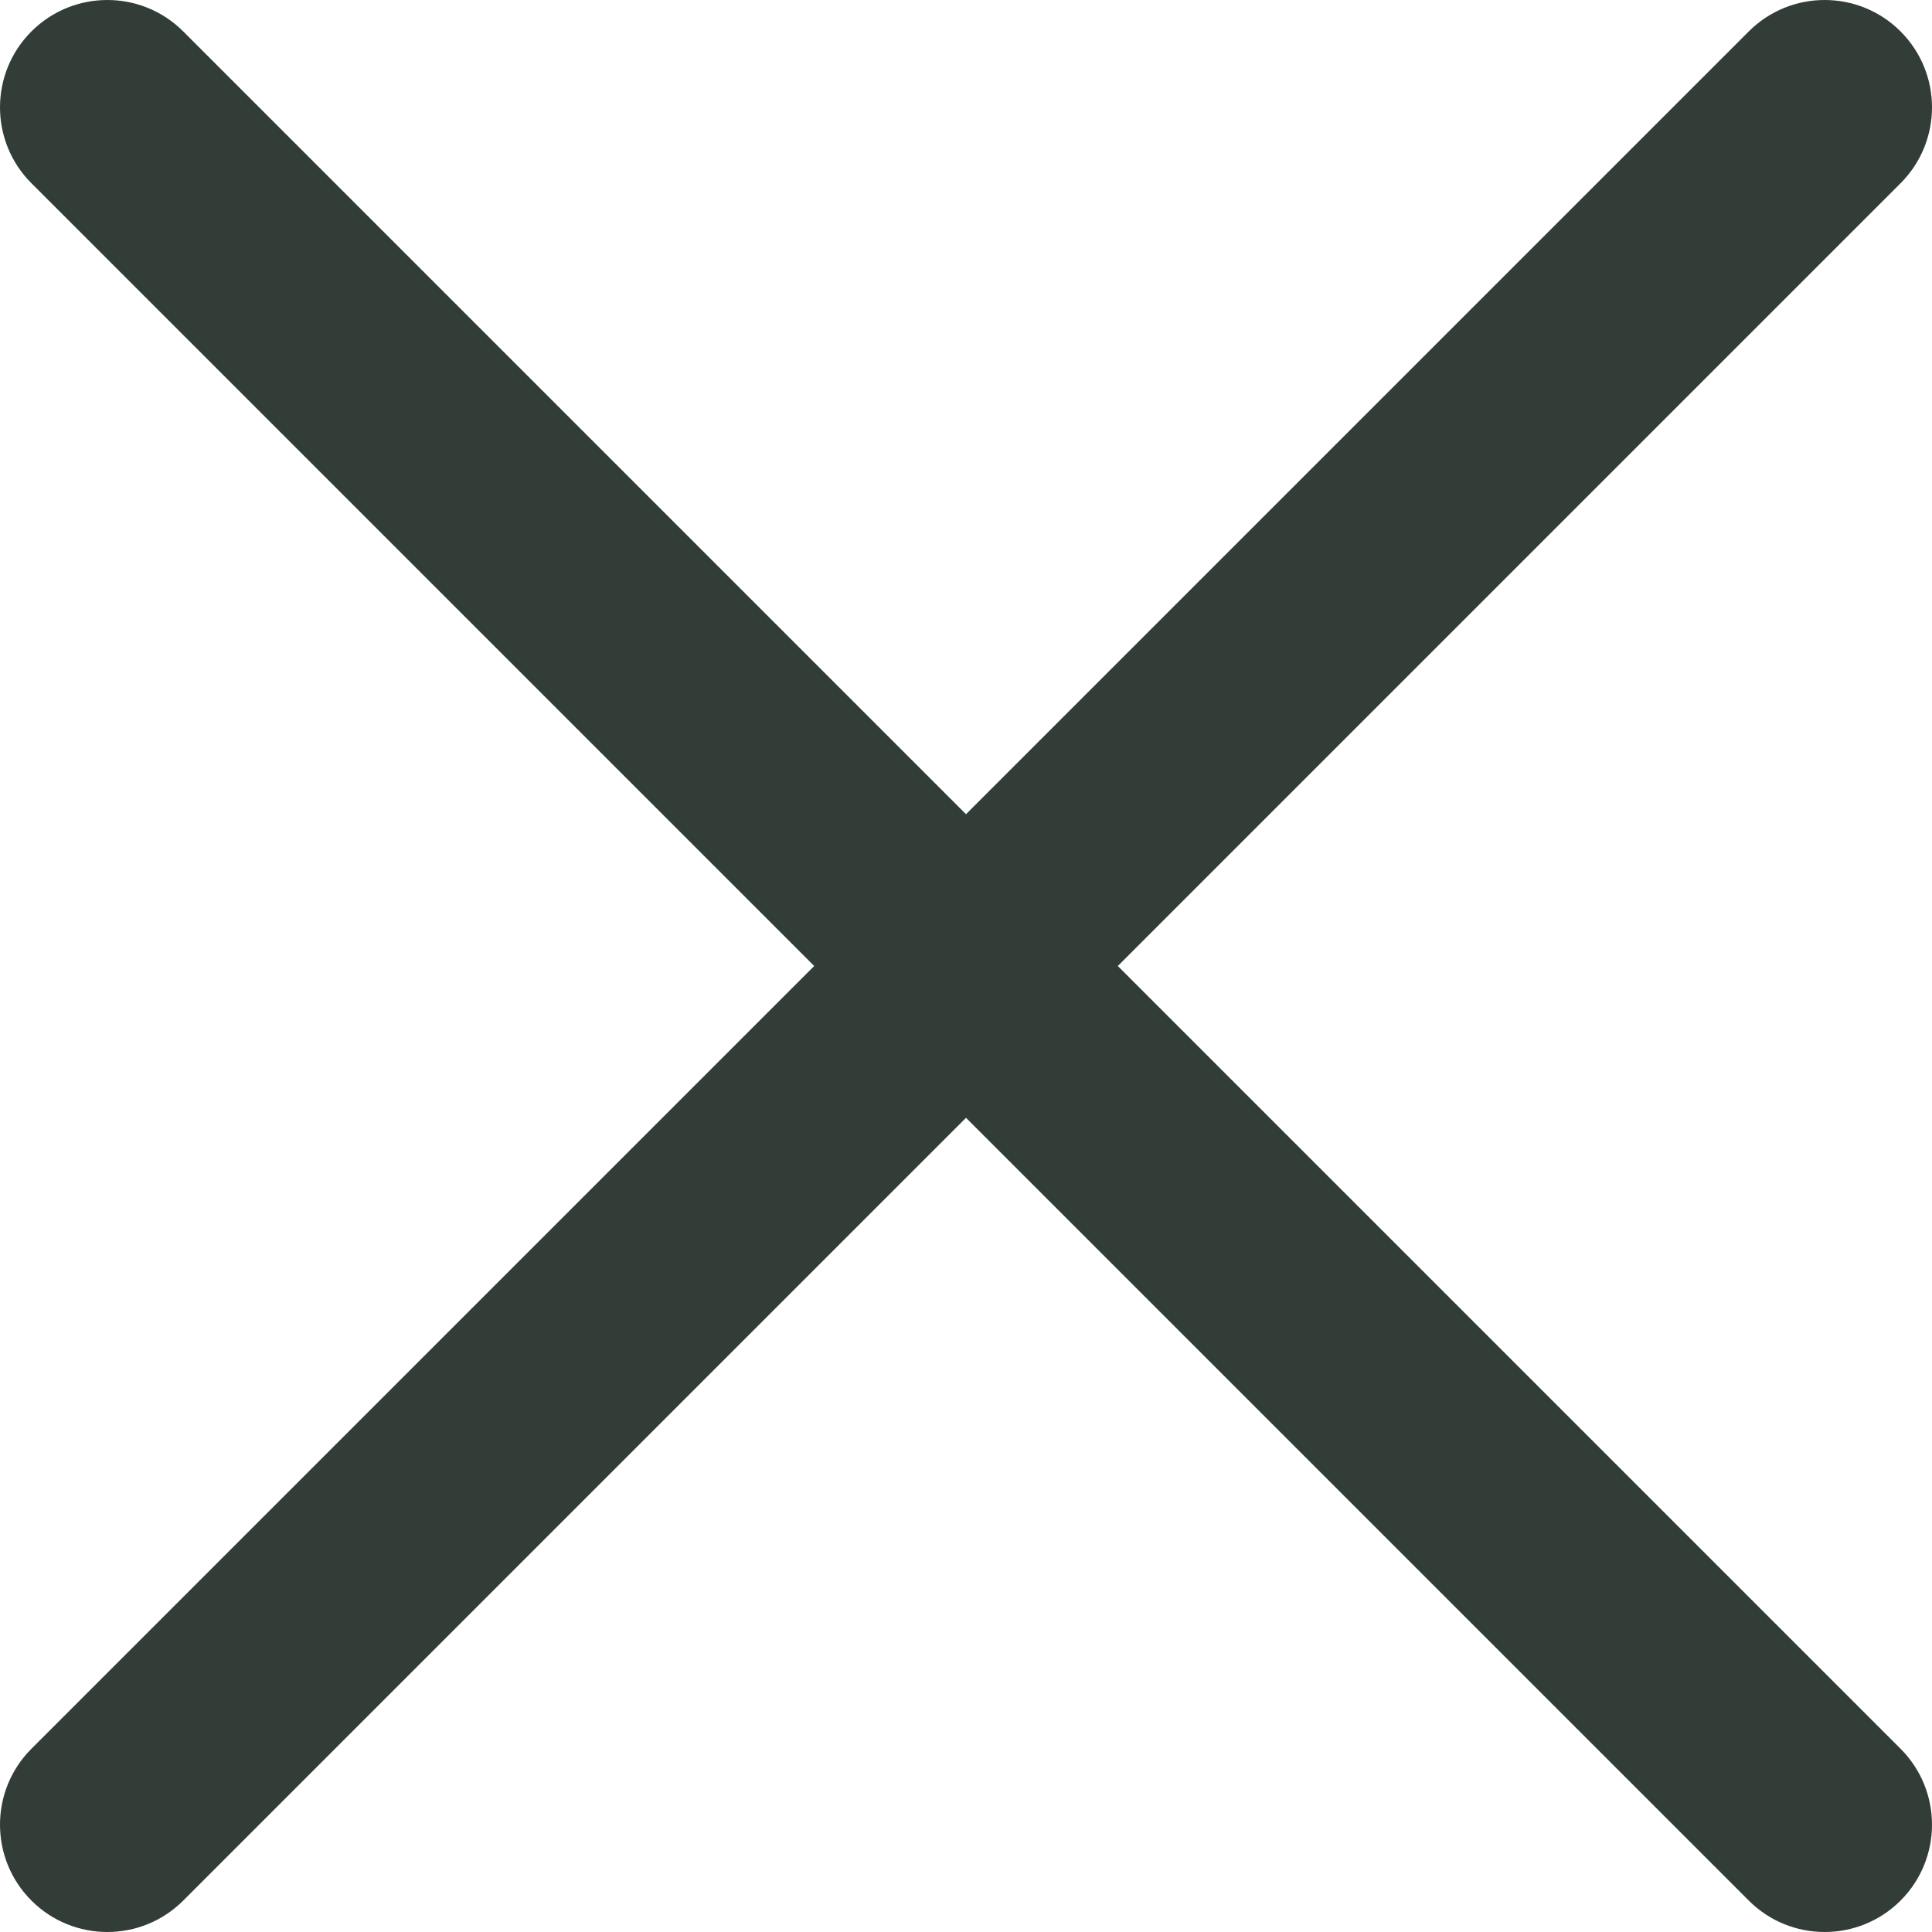
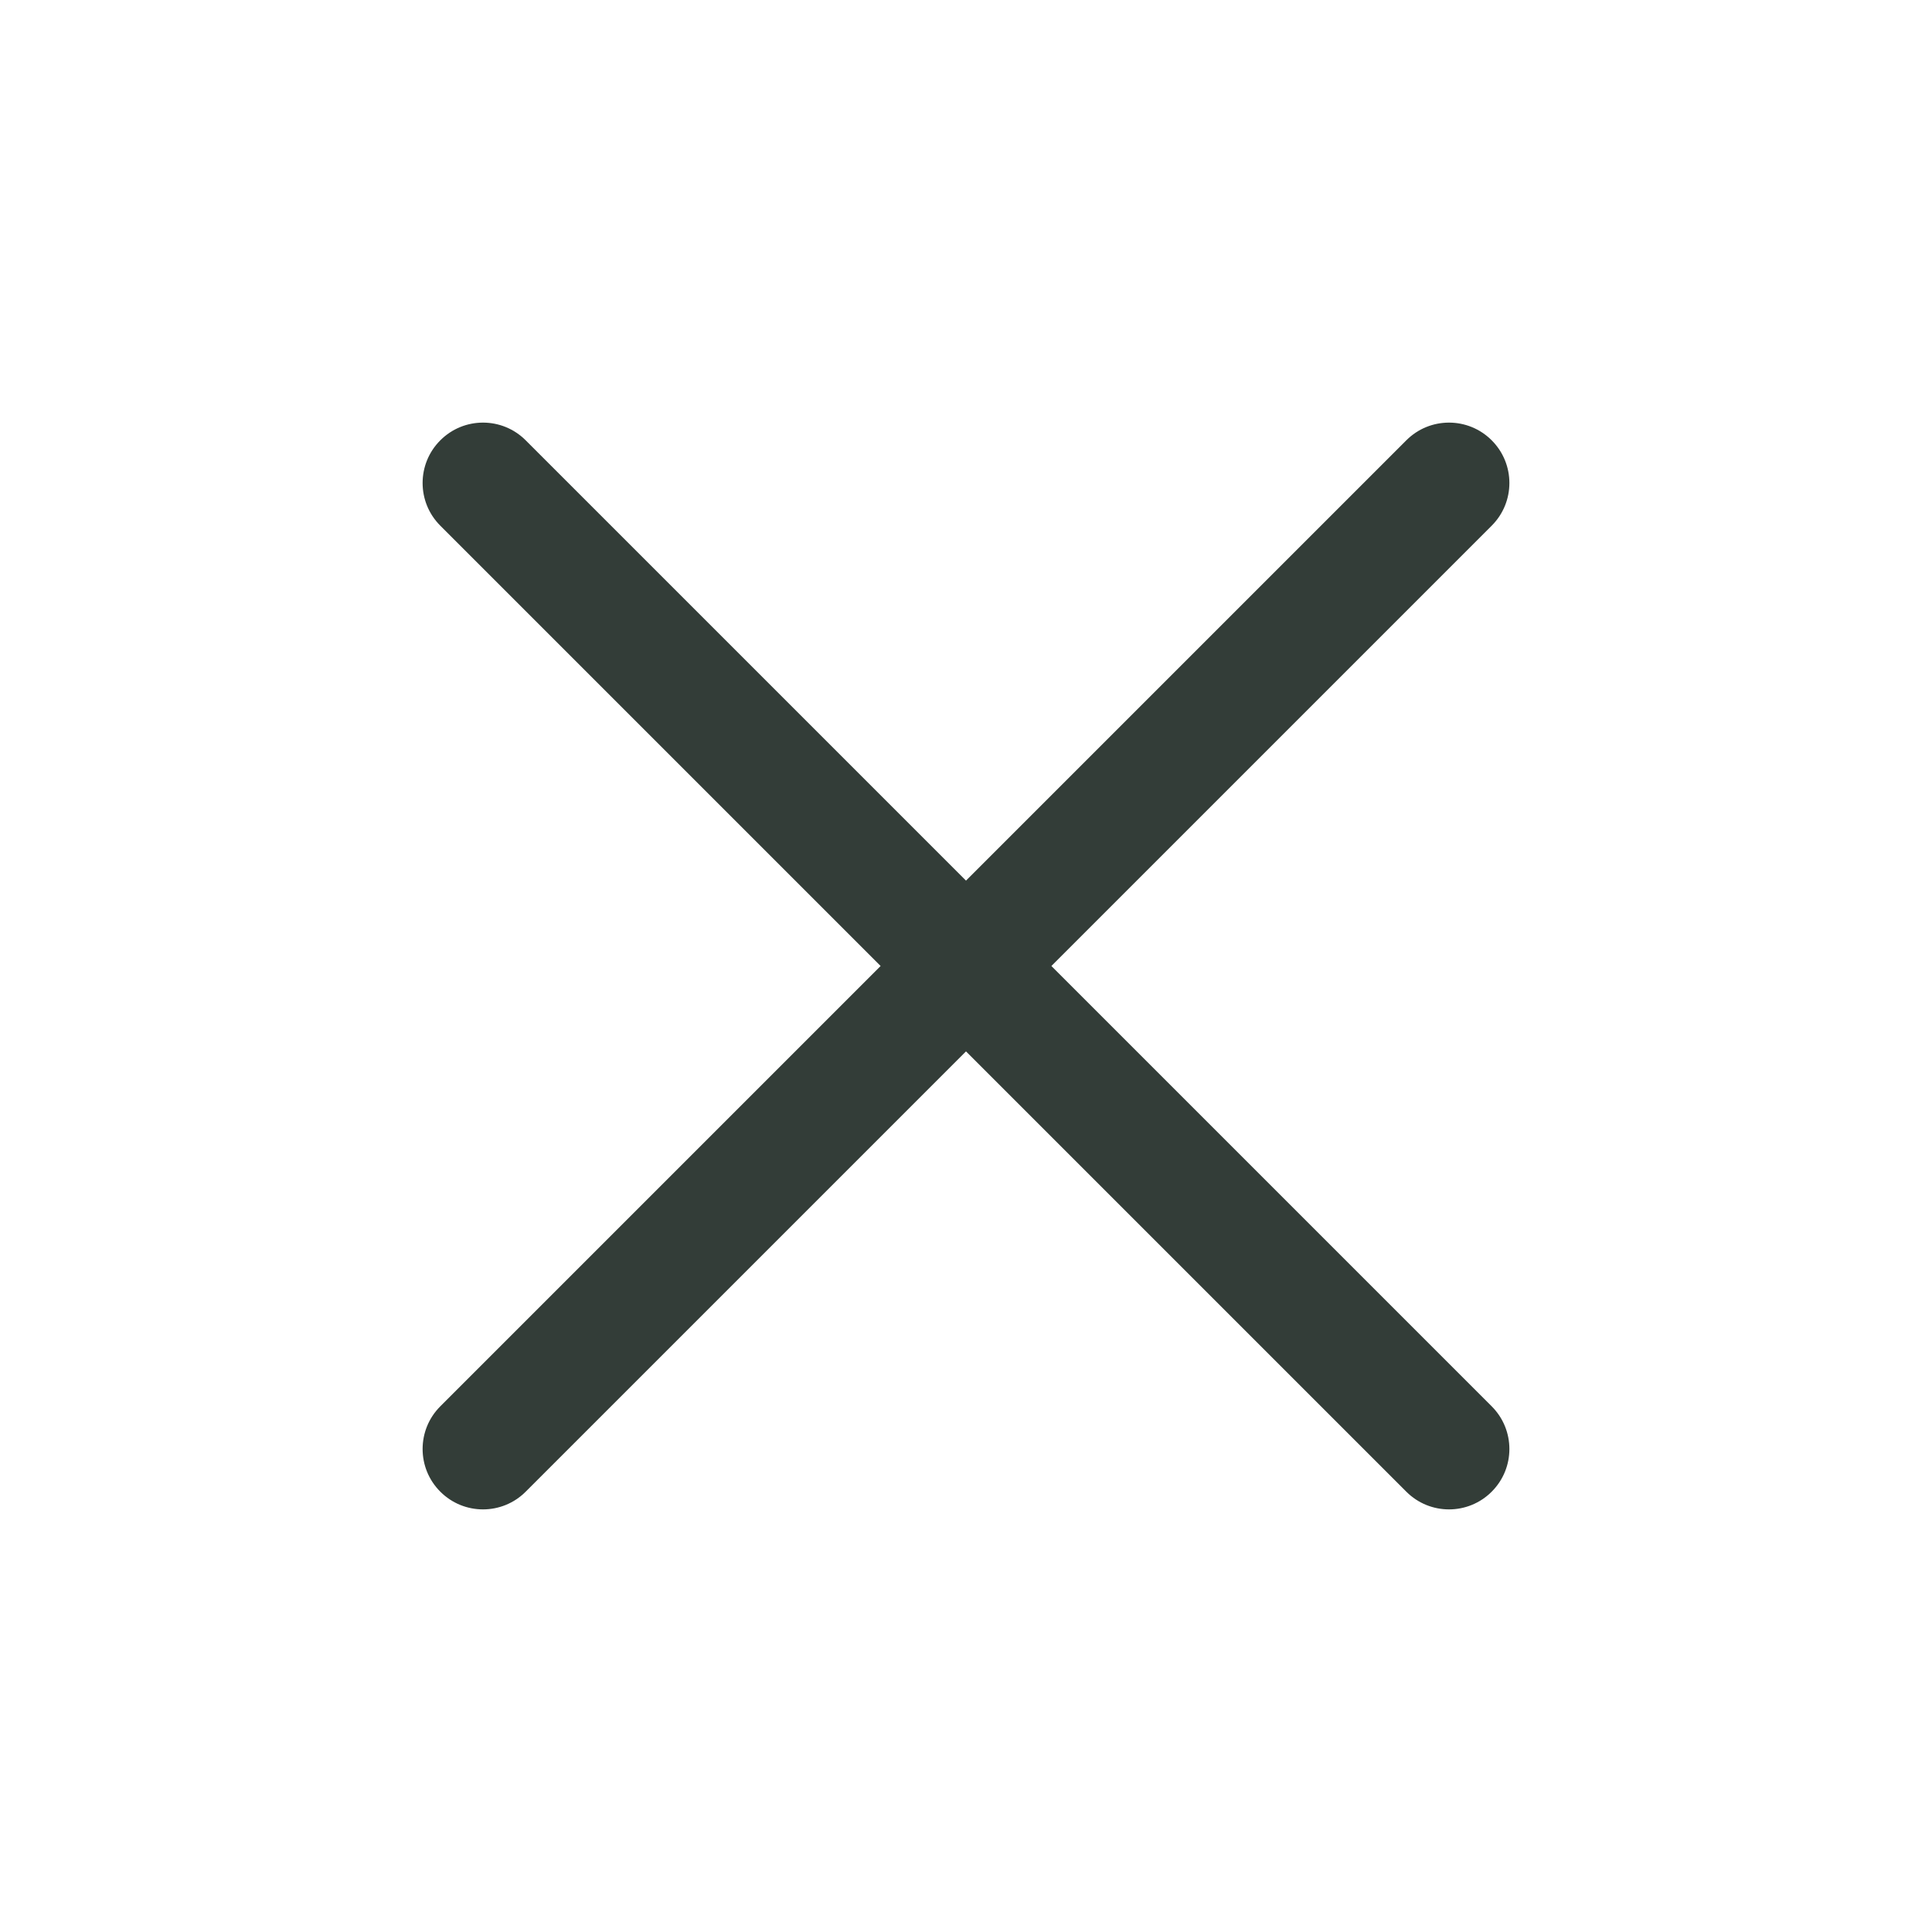
- <svg xmlns="http://www.w3.org/2000/svg" preserveAspectRatio="none" overflow="visible" style="display: block;" width="11.25" height="11.25" viewBox="0 0 11.25 11.25" fill="none">
-   <path id="Union" d="M11.067 1.067C11.311 0.823 11.311 0.427 11.067 0.183C10.823 -0.061 10.427 -0.061 10.183 0.183L5.625 4.741L1.067 0.183C0.823 -0.061 0.427 -0.061 0.183 0.183C-0.061 0.427 -0.061 0.823 0.183 1.067L4.741 5.625L0.183 10.183C-0.061 10.427 -0.061 10.823 0.183 11.067C0.427 11.311 0.823 11.311 1.067 11.067L5.625 6.509L10.183 11.067C10.427 11.311 10.823 11.311 11.067 11.067C11.311 10.823 11.311 10.427 11.067 10.183L6.509 5.625L11.067 1.067Z" fill="#333D38" />
+ <svg xmlns="http://www.w3.org/2000/svg" width="32" height="32" viewBox="0 0 32 32" fill="none">
+   <path d="M24.707 8.707C25.098 8.317 25.098 7.683 24.707 7.293C24.317 6.902 23.683 6.902 23.293 7.293L16 14.586L8.707 7.293C8.317 6.902 7.683 6.902 7.293 7.293C6.902 7.683 6.902 8.317 7.293 8.707L14.586 16L7.293 23.293C6.902 23.683 6.902 24.317 7.293 24.707C7.683 25.098 8.317 25.098 8.707 24.707L16 17.414L23.293 24.707C23.683 25.098 24.317 25.098 24.707 24.707C25.098 24.317 25.098 23.683 24.707 23.293L17.414 16L24.707 8.707Z" fill="#333D38" />
</svg>
